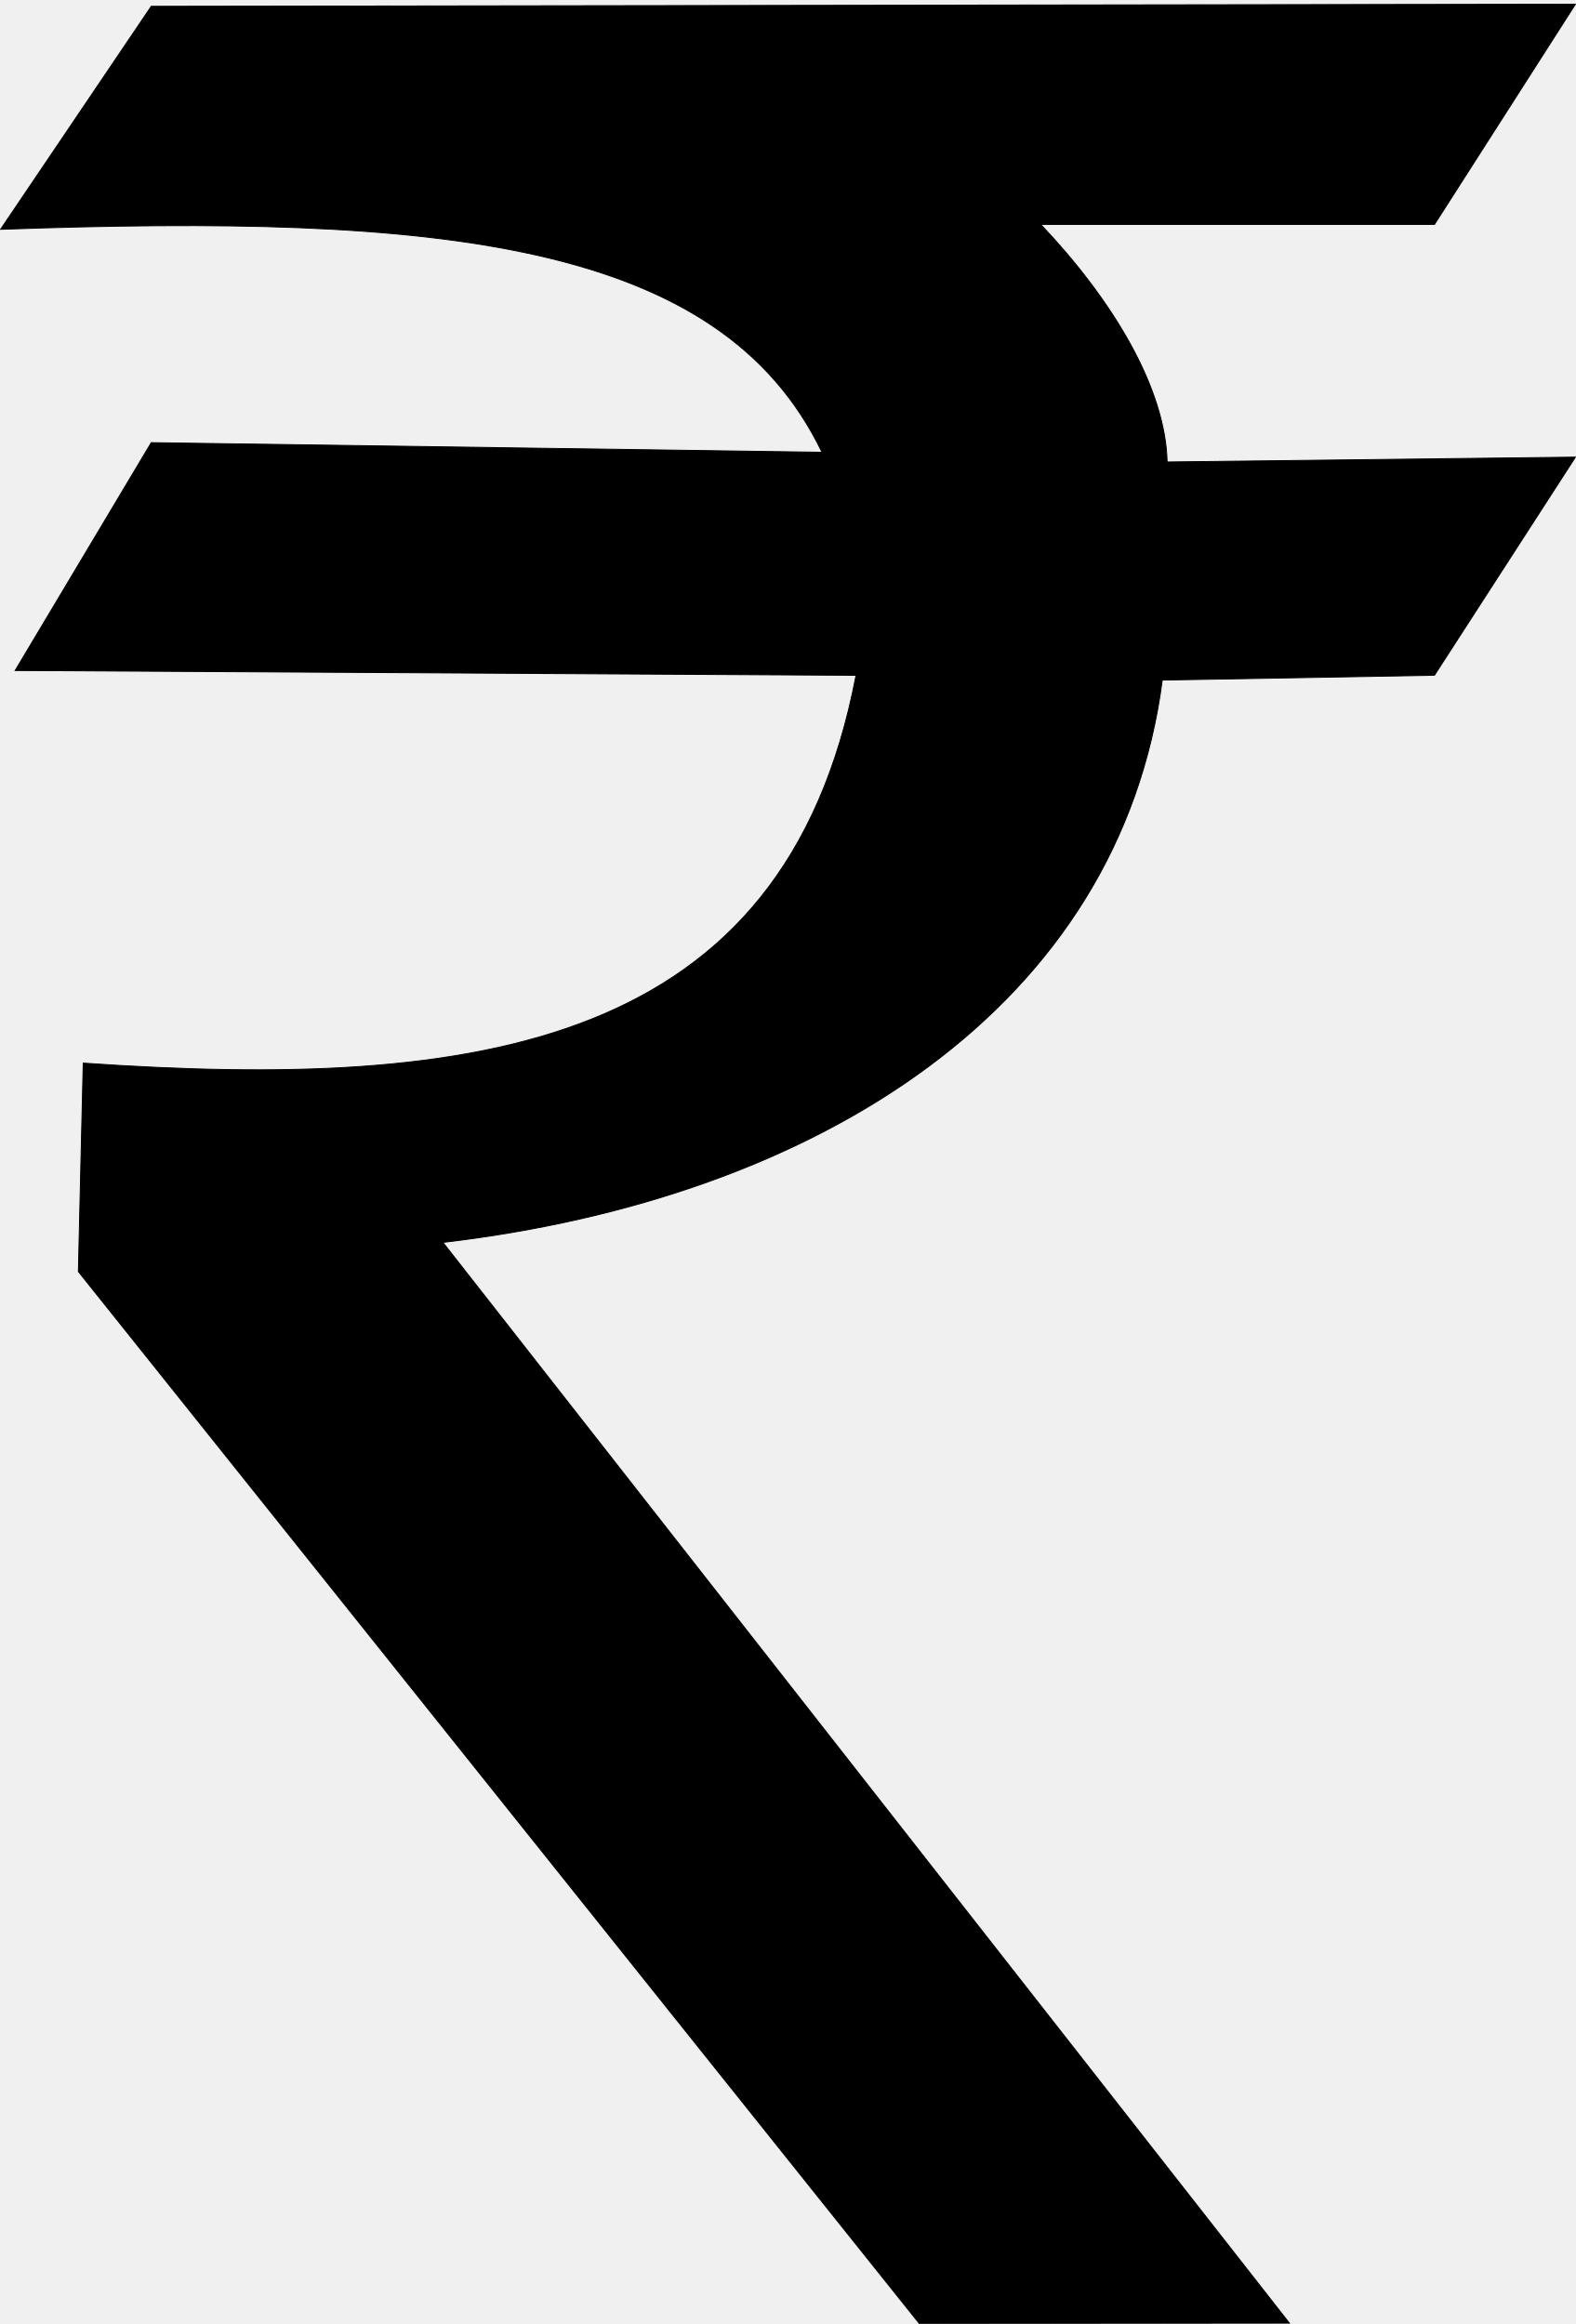
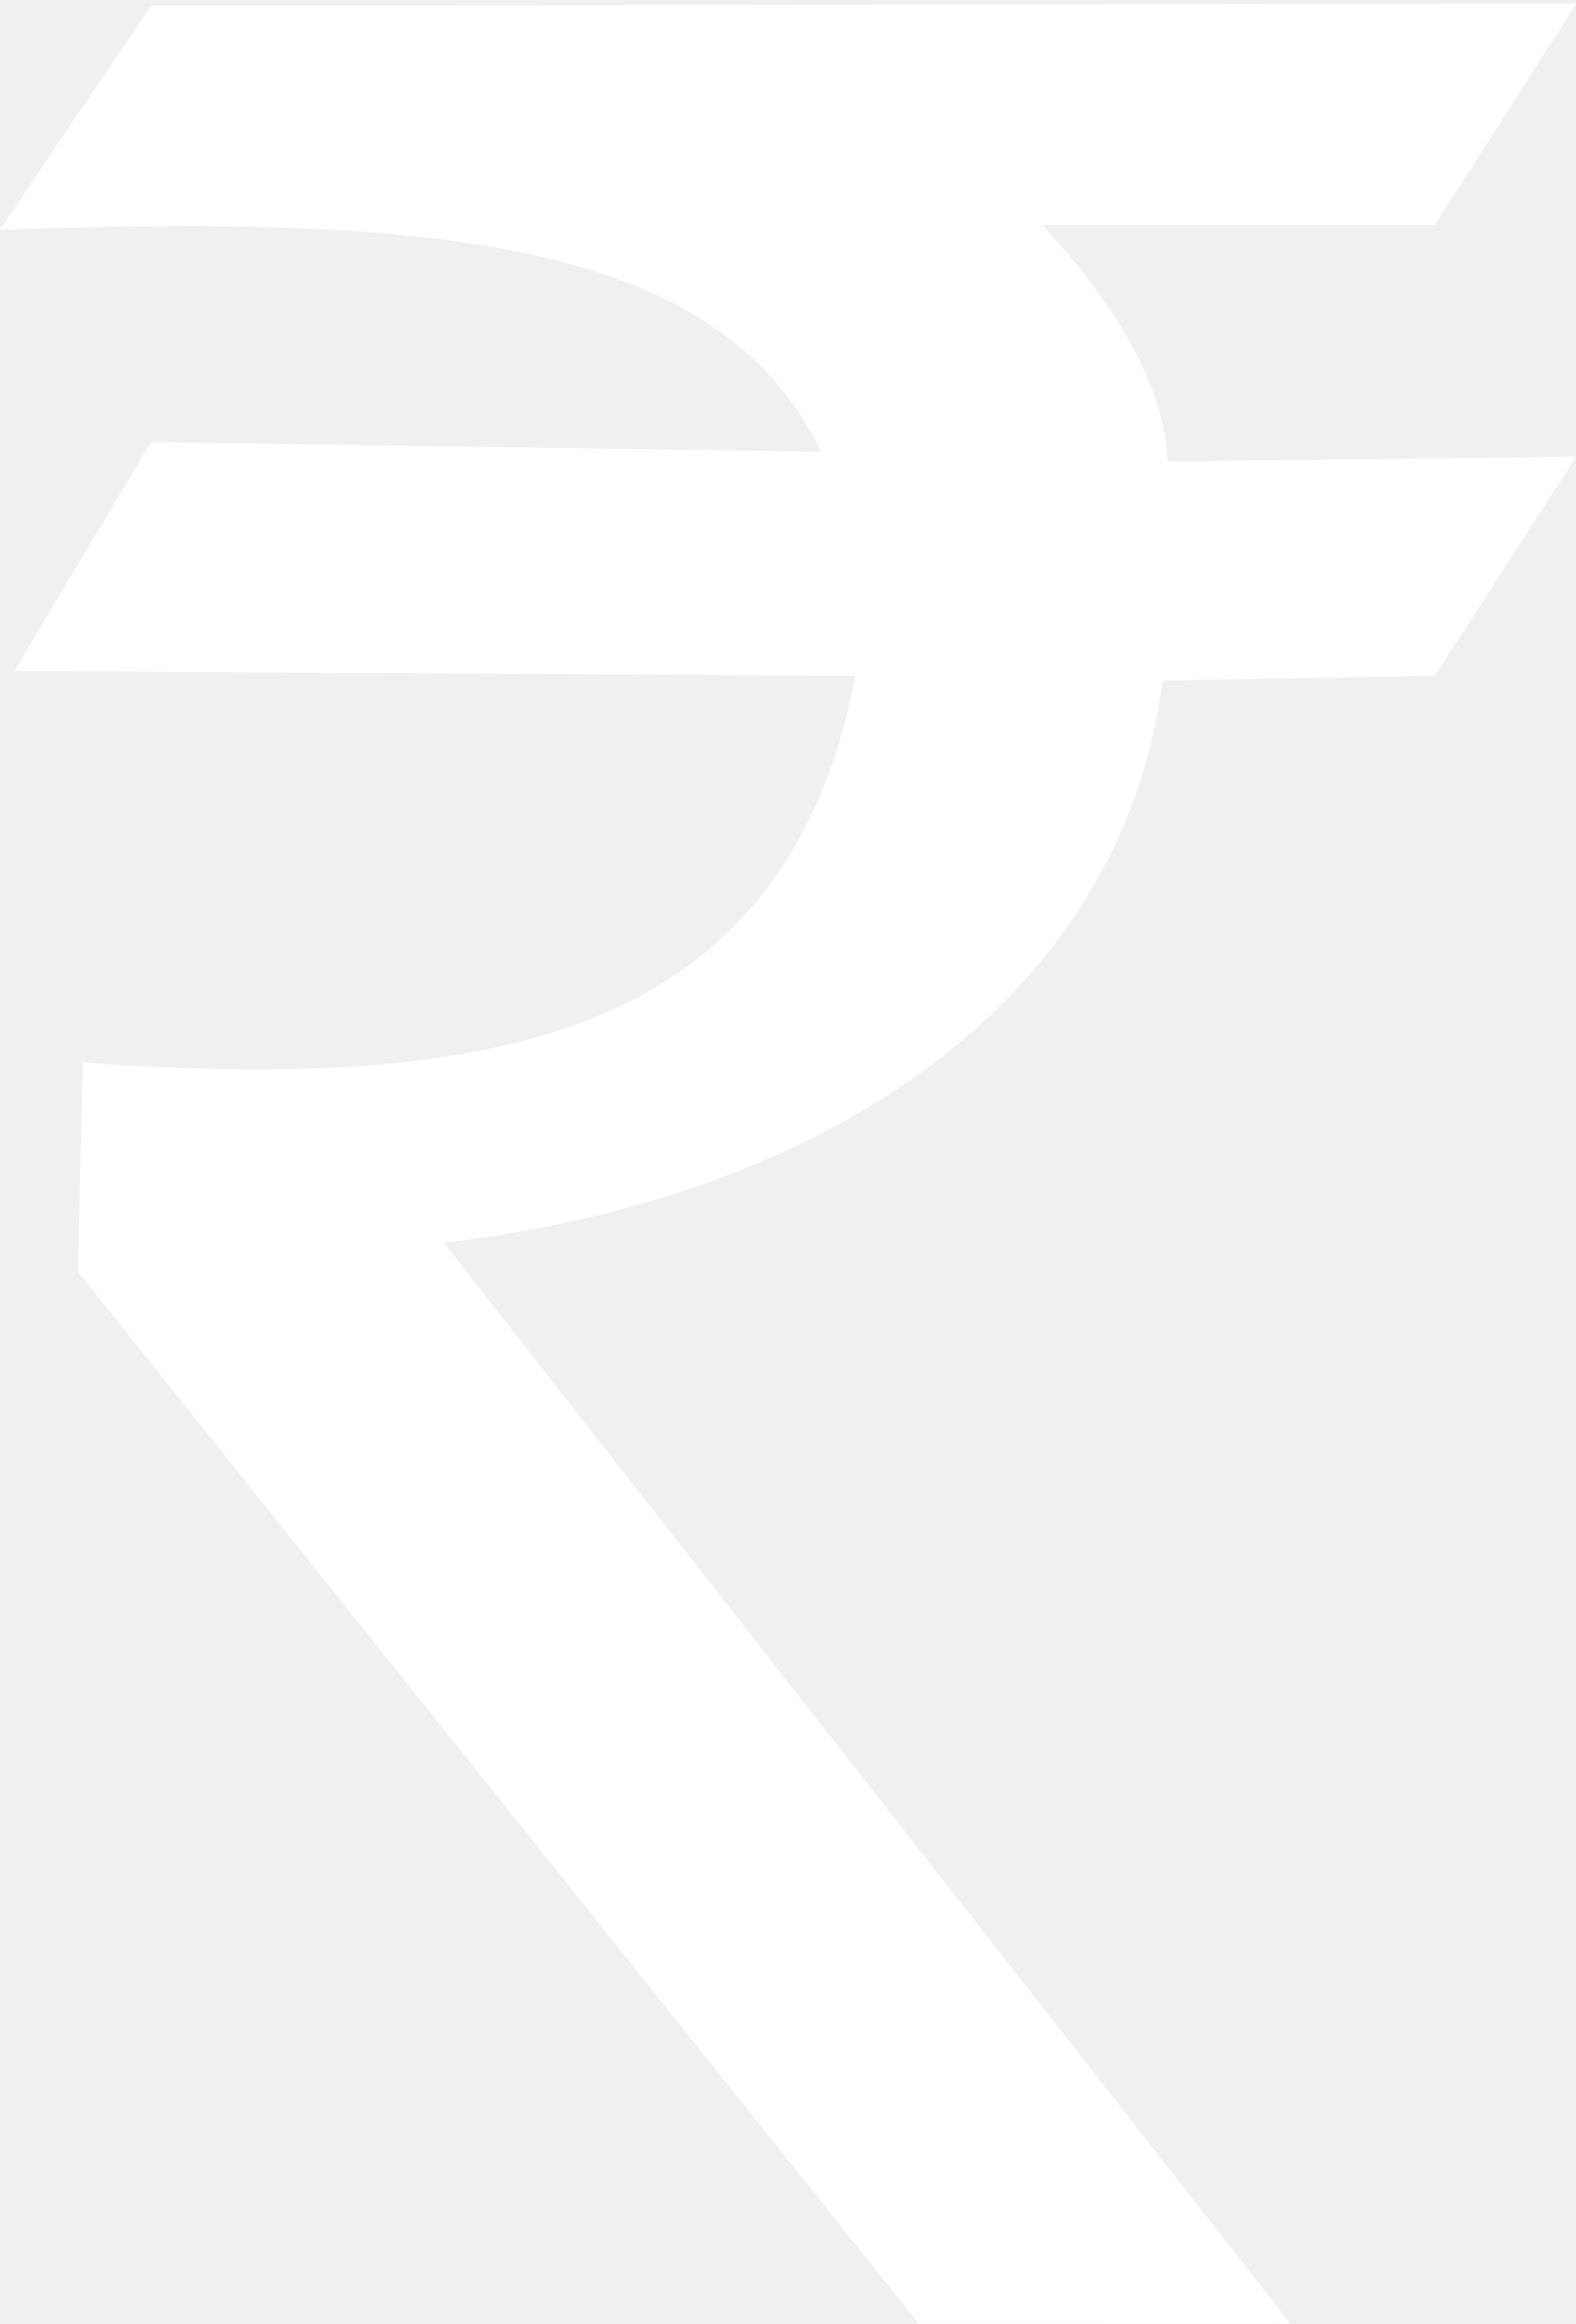
<svg xmlns="http://www.w3.org/2000/svg" id="svg3611" viewBox="0 0 169.76 250.39" version="1.1">
  <g id="layer1" transform="translate(0 -801.97)">
-     <path id="path4158" style="stroke:#000000;stroke-width:.099;fill:#000000" d="m99.017 1052.3-90.577-113.33 0.523-22.46c42.51 2.93 75.559-1.57 83.248-41.78l-90.578-0.52 14.66-24.55 72.253 1.04c-11.009-22.88-41.286-25.7-88.484-24.02l16.231-24.03 153.41-0.229-15.184 23.731h-42.409c7.751 8.182 13.424 17.597 13.613 25.591l43.98-0.522-15.184 23.502-29.32 0.522c-4.577 35.058-36.787 55.815-77.489 60.584l91.184 116.44-39.874 0.022v0z" />
+     <path id="path4158" style="stroke:#ffffff;stroke-width:.099;fill:#ffffff" d="m99.017 1052.3-90.577-113.33 0.523-22.46c42.51 2.93 75.559-1.57 83.248-41.78l-90.578-0.52 14.66-24.55 72.253 1.04c-11.009-22.88-41.286-25.7-88.484-24.02l16.231-24.03 153.41-0.229-15.184 23.731h-42.409c7.751 8.182 13.424 17.597 13.613 25.591l43.98-0.522-15.184 23.502-29.32 0.522c-4.577 35.058-36.787 55.815-77.489 60.584l91.184 116.44-39.874 0.022v0z" />
  </g>
</svg>
